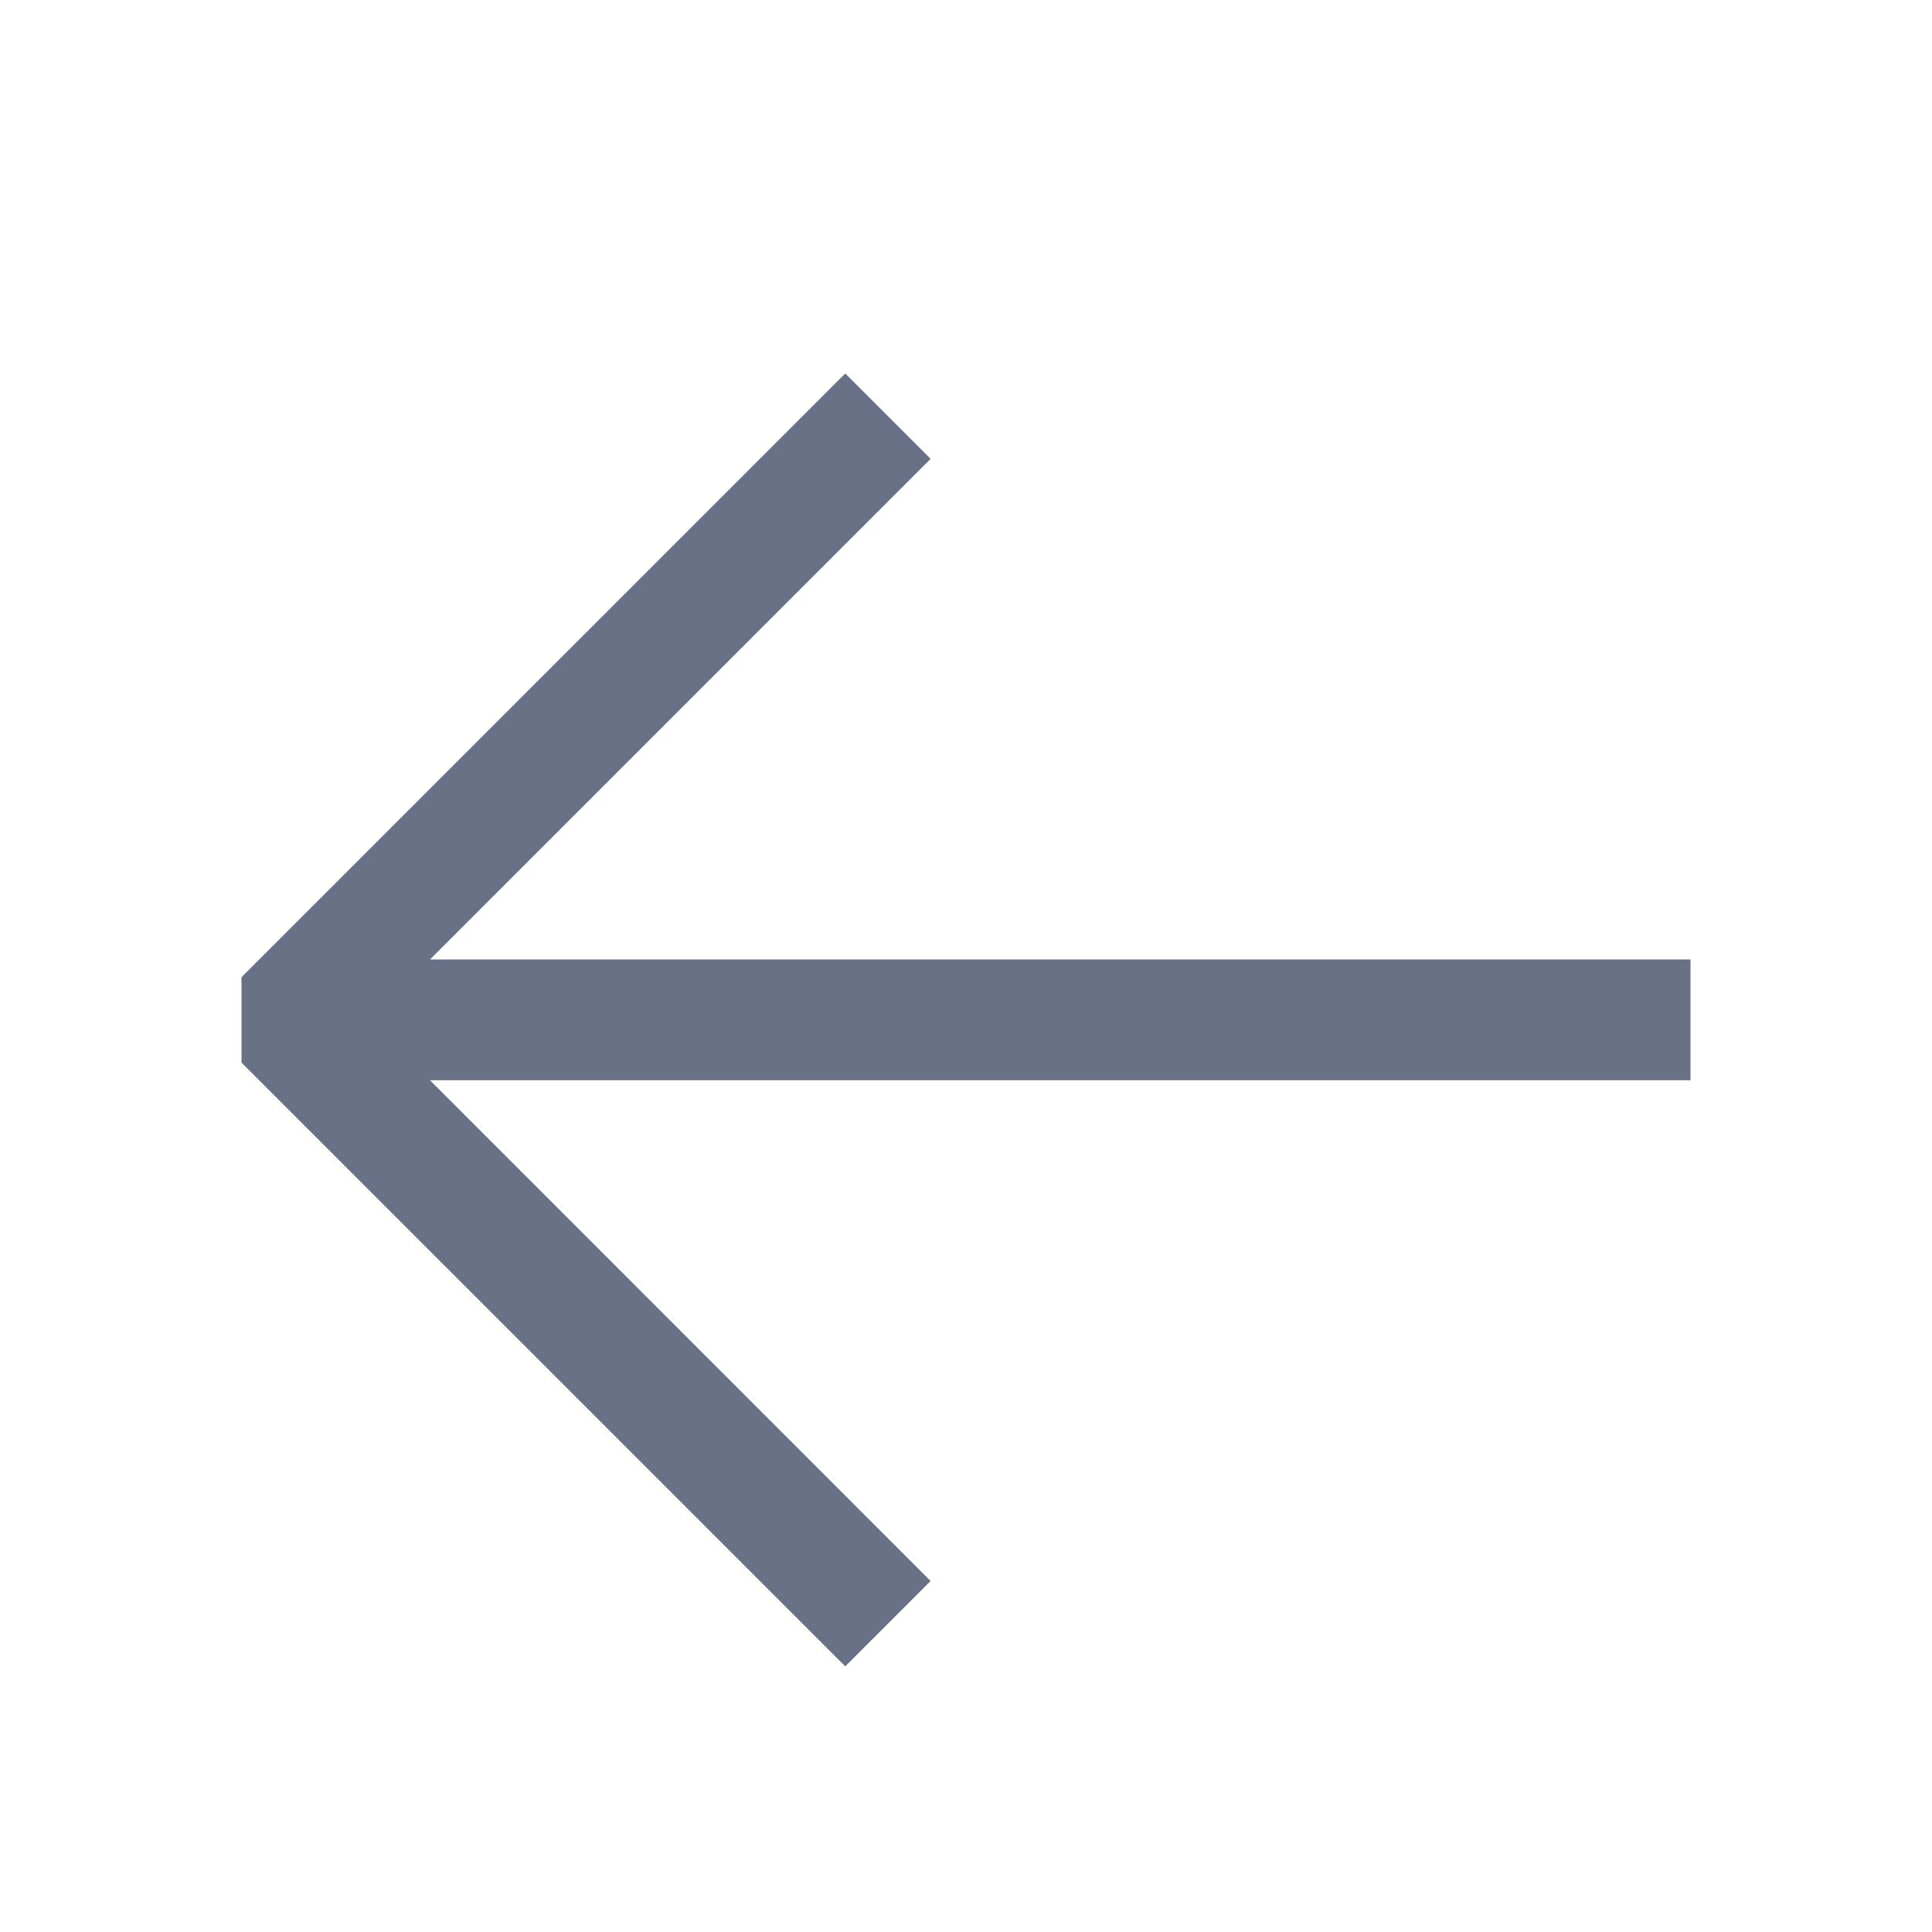
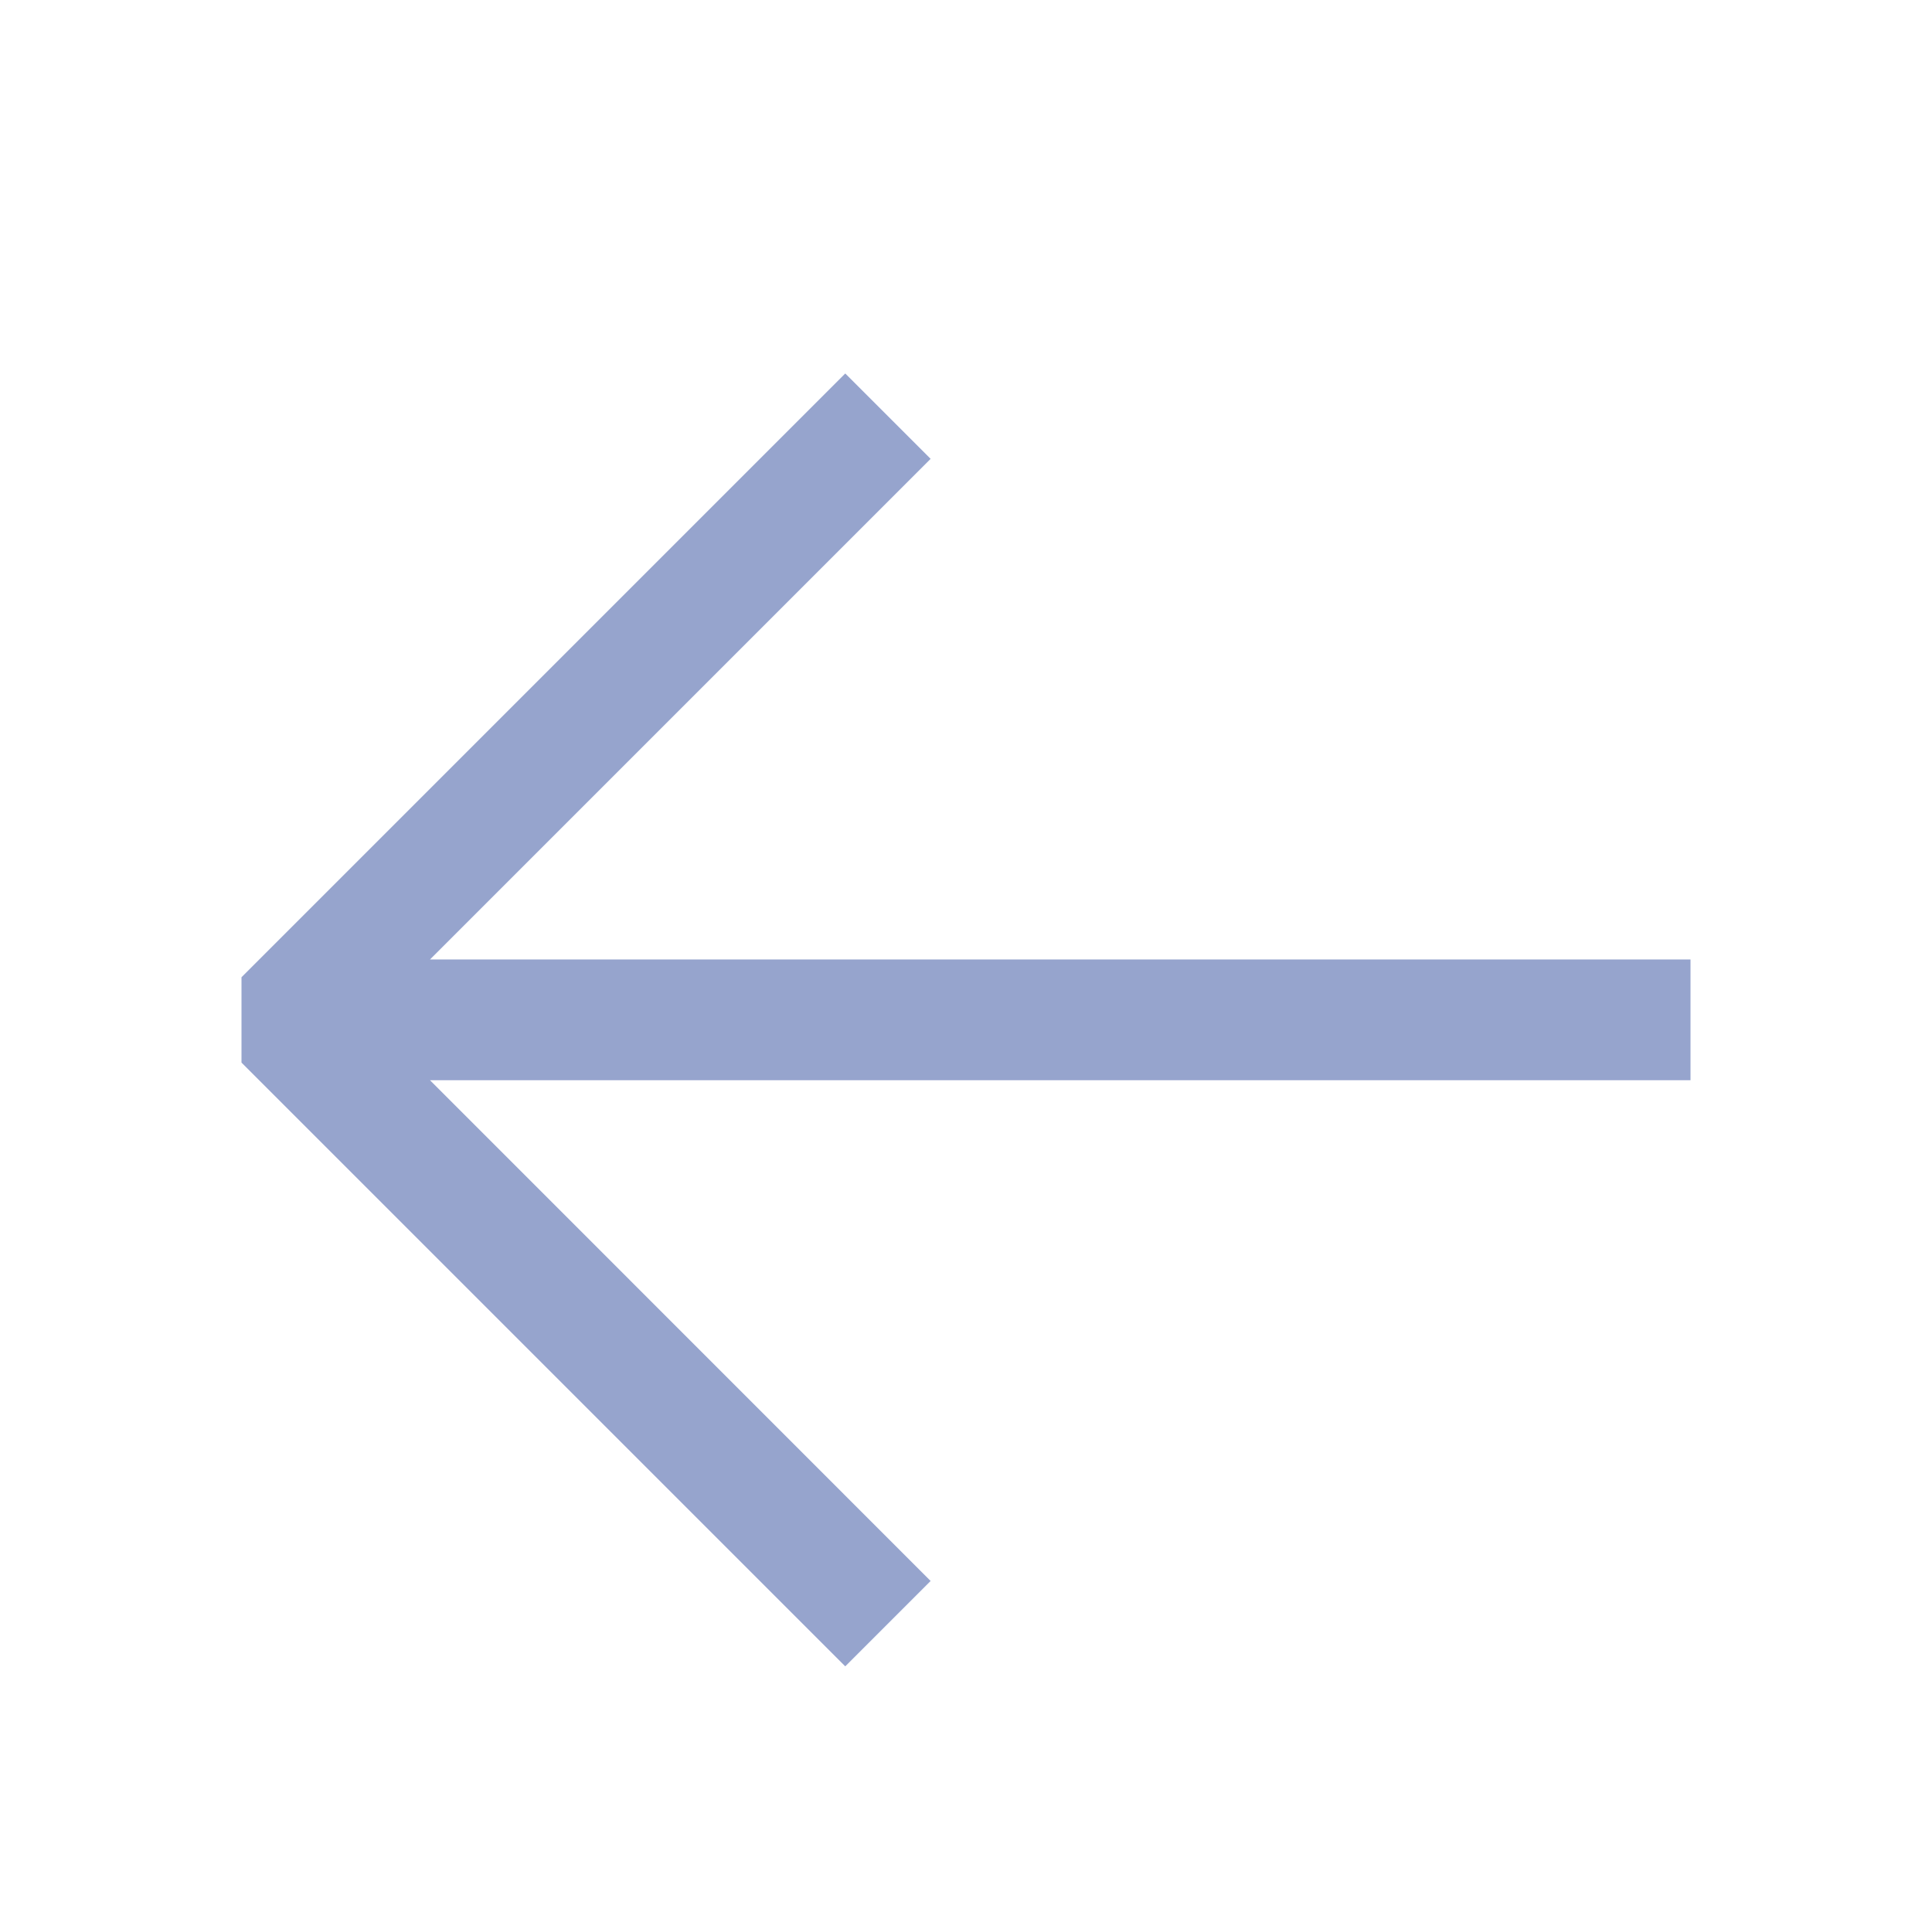
<svg xmlns="http://www.w3.org/2000/svg" width="16" height="16" viewBox="0 0 16 16" fill="none">
-   <path fill-rule="evenodd" clip-rule="evenodd" d="M7 3.093L2 8.093L2 8.8L7 13.8L7.707 13.093L3.561 8.946L14 8.946L14 7.946L3.561 7.946L7.707 3.8L7 3.093Z" fill="#697187" />
+   <path fill-rule="evenodd" clip-rule="evenodd" d="M7 3.093L2 8.093L2 8.8L7 13.8L7.707 13.093L3.561 8.946L14 8.946L14 7.946L3.561 7.946L7.707 3.8L7 3.093Z" fill="#96a4cd" />
</svg>
